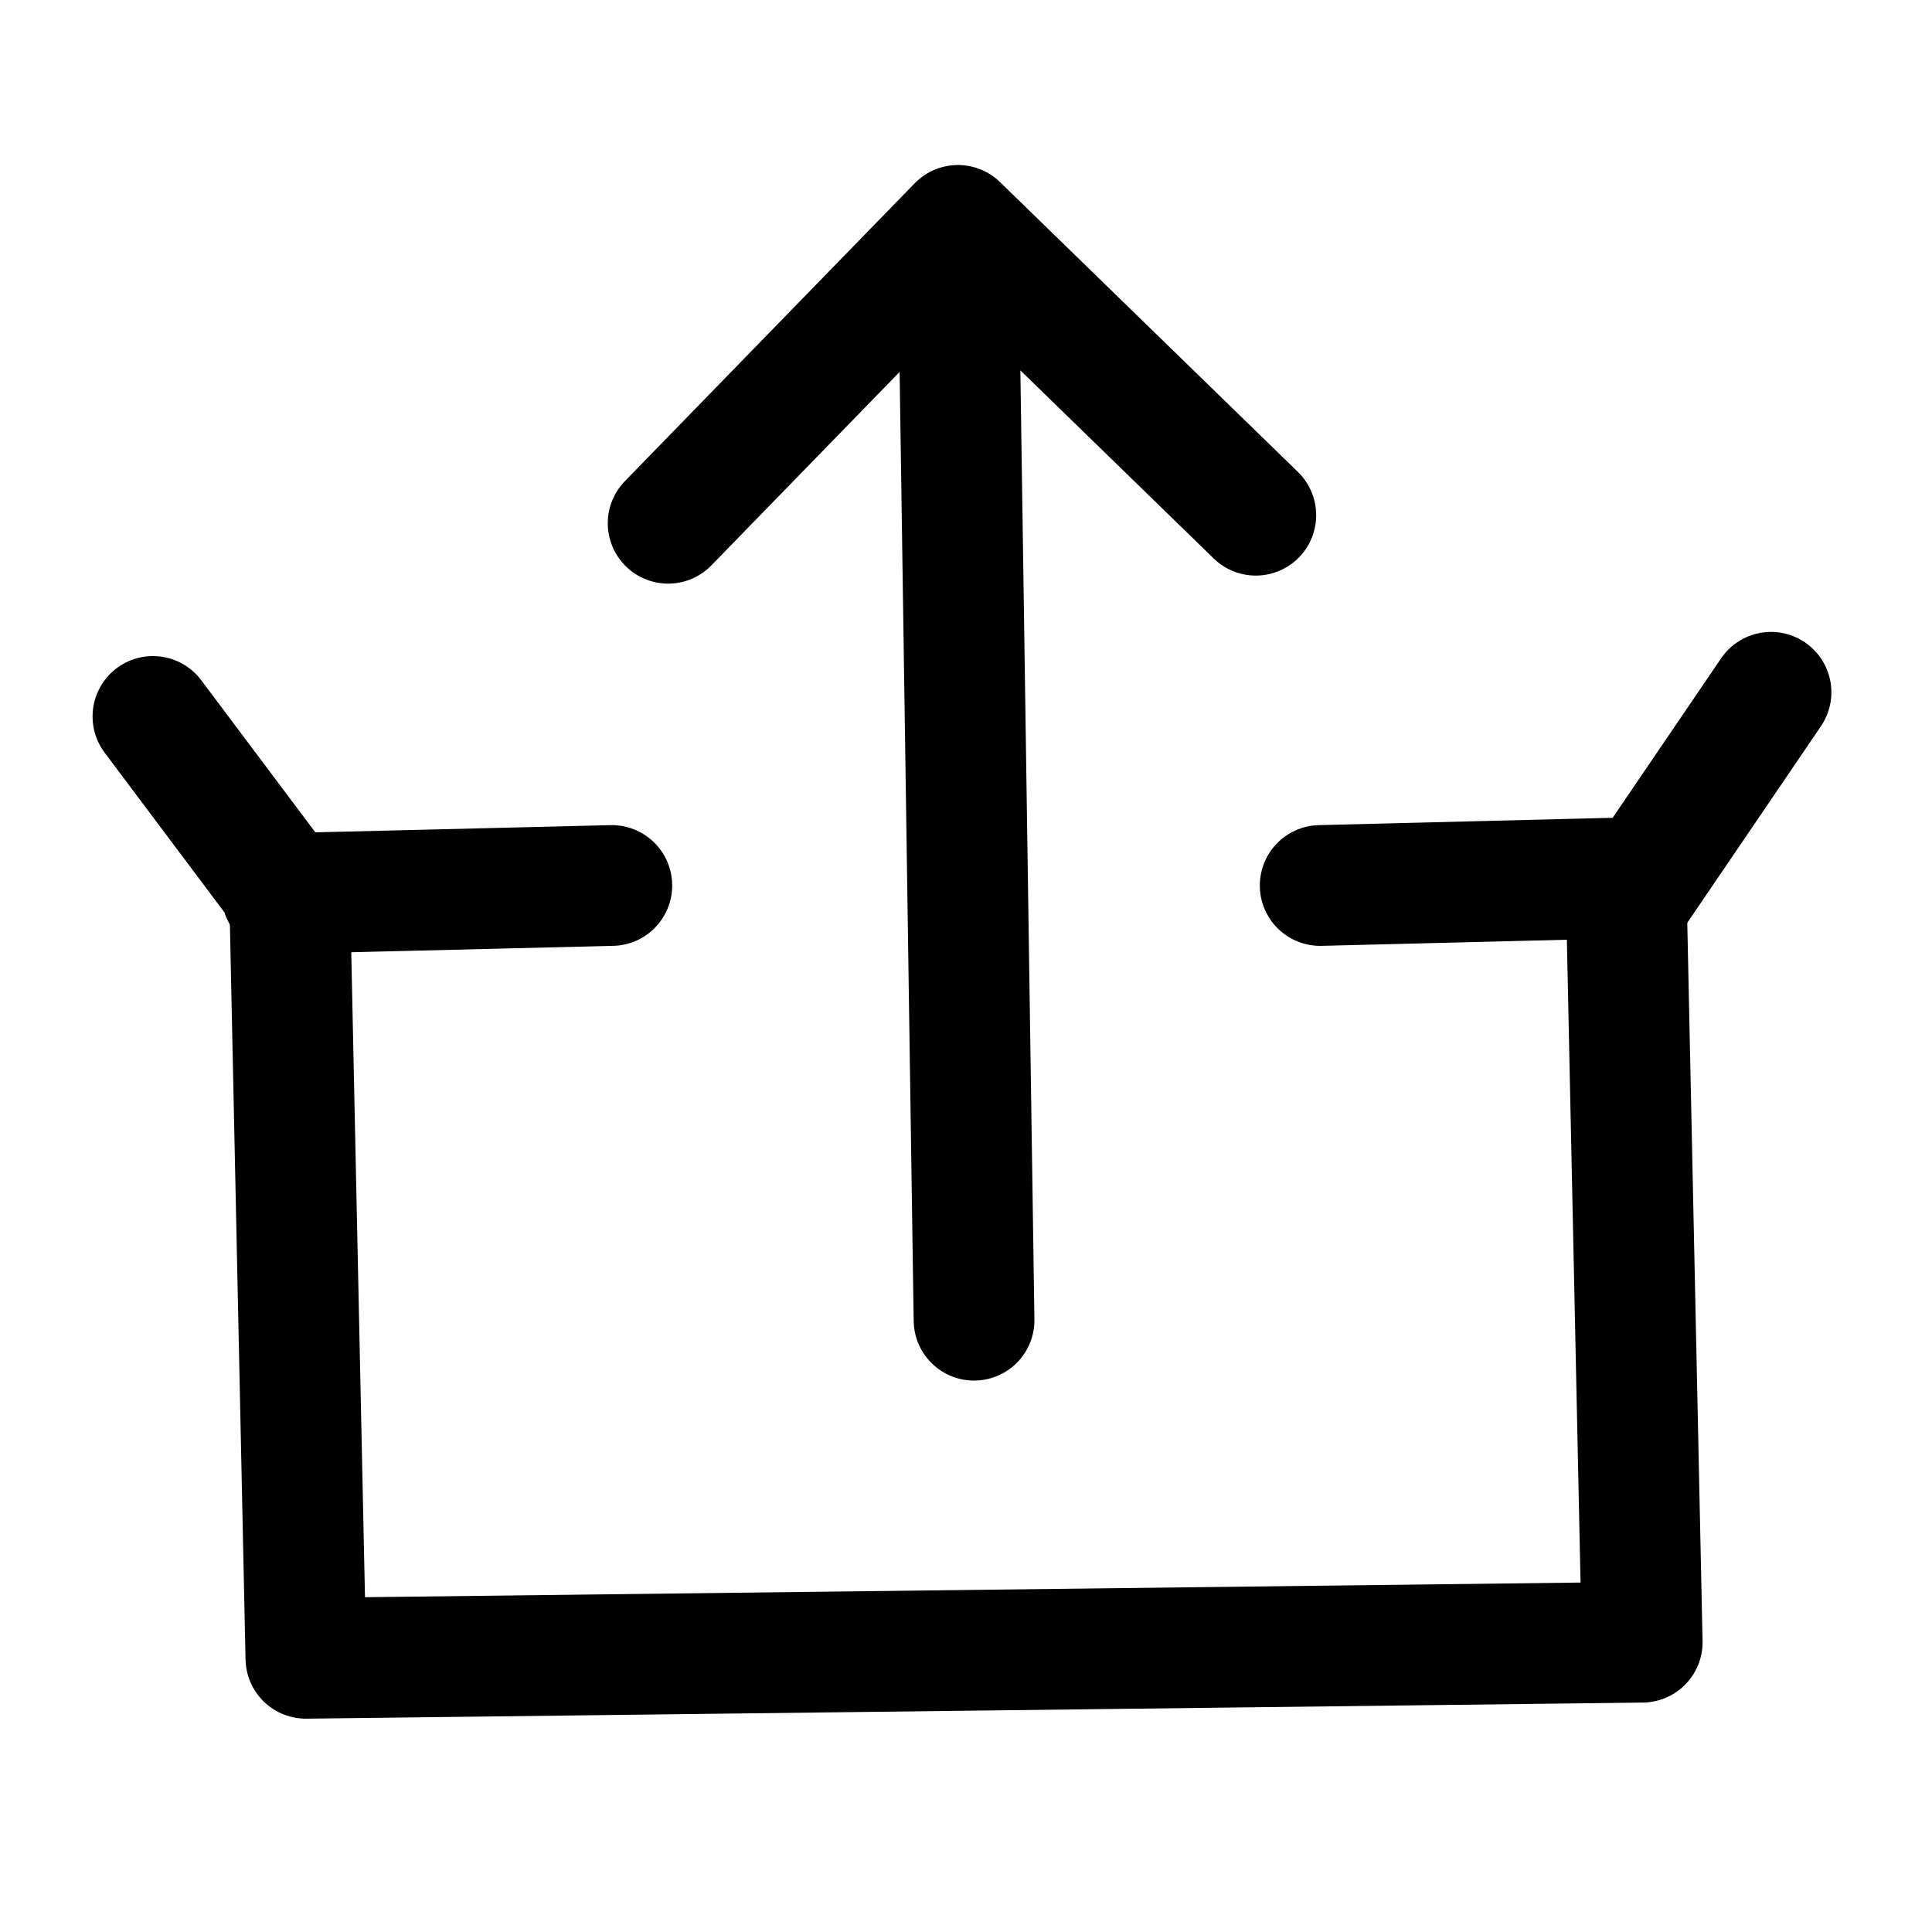
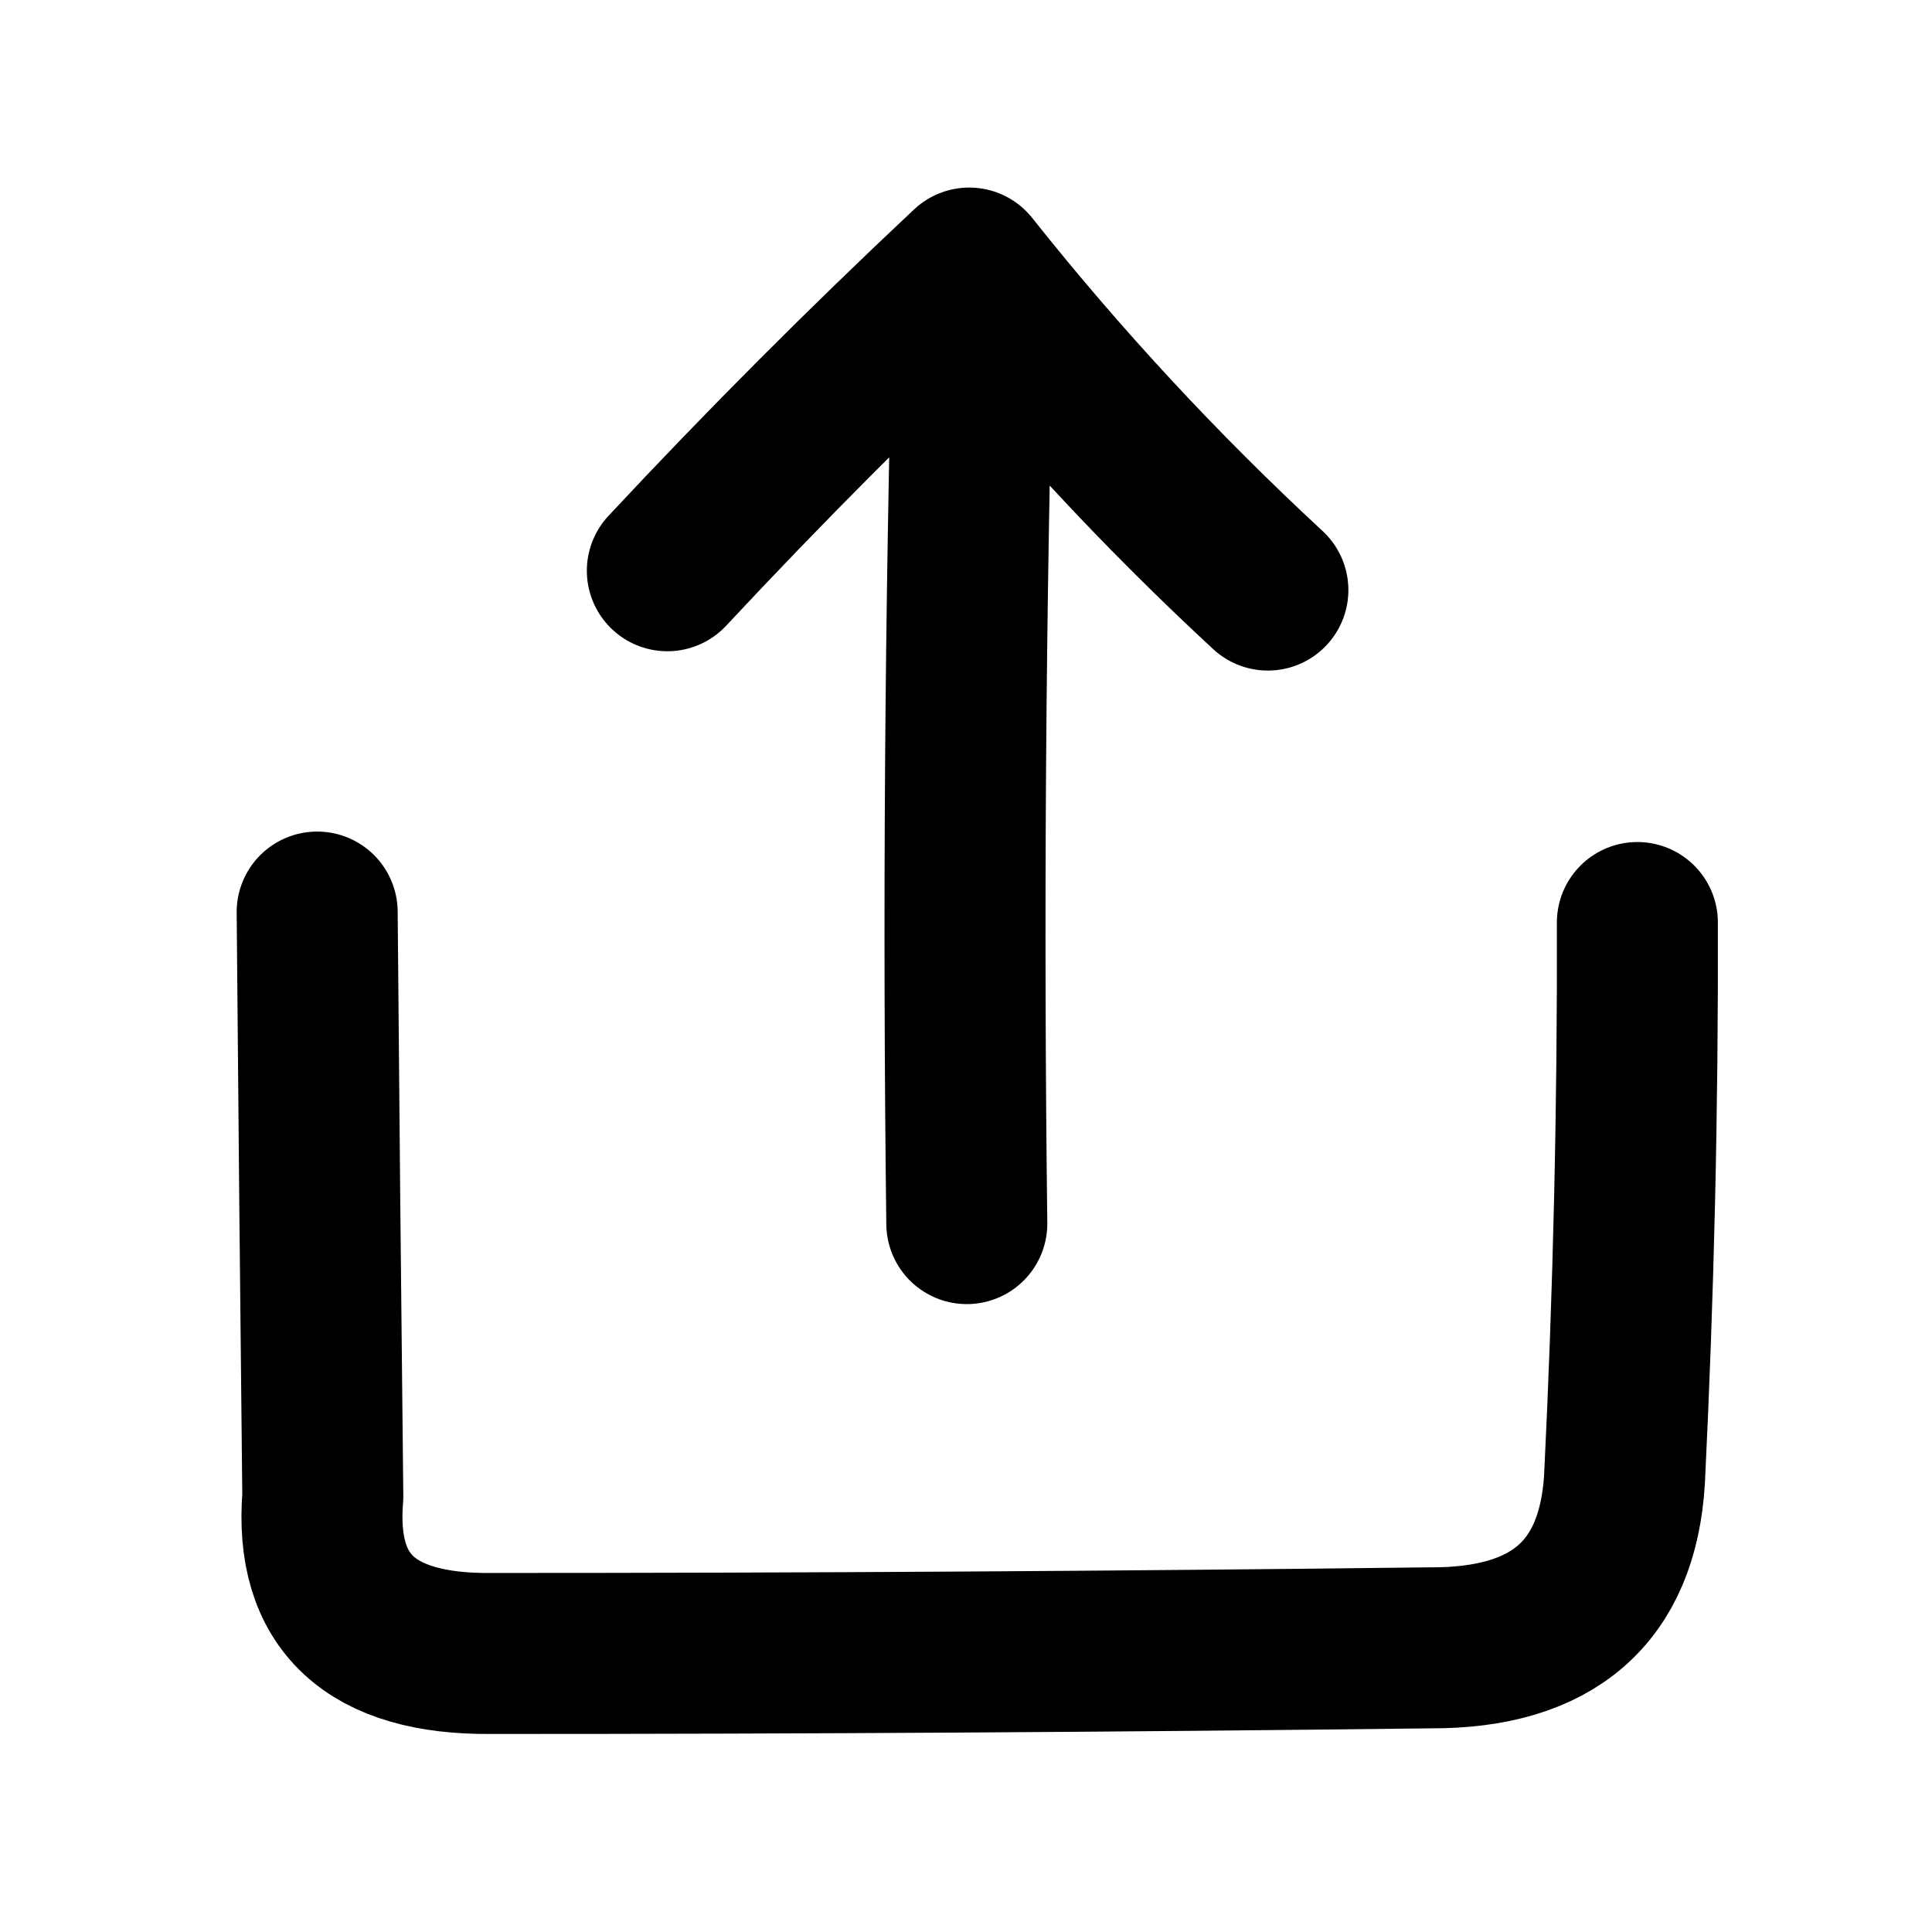
- <svg xmlns="http://www.w3.org/2000/svg" viewBox="0 0 24 24" fill="none" stroke="currentColor" stroke-width="1.5" stroke-linecap="round" stroke-linejoin="round">
-   <path d="M3.6 11.2 L3.8 20.6 L20.4 20.4 L20.2 11.0" />
-   <path d="M3.7 11.3 L1.9 8.9 M20.3 11.1 L22.0 8.6 M3.5 11.1 L7.6 11.0 M16.4 11.0 L20.4 10.9" />
-   <path d="M12.1 16.4 L11.9 2.9 M8.3 6.5 L11.9 2.8 L15.6 6.4" />
+ <svg xmlns="http://www.w3.org/2000/svg" viewBox="0 0 24 24" fill="none" stroke="currentColor" stroke-width="2" stroke-linecap="round" stroke-linejoin="round">
+   <path d="M3.94 11.33Q3.97 14.96 4.01 18.59Q3.85 20.56 6.1 20.54Q11.94 20.54 17.77 20.47Q20.05 20.48 20.18 18.38Q20.35 14.92 20.34 11.46" />
+   <path d="M12.01 15.2Q11.94 9.5 12.09 3.79M8.29 7.09Q10.1 5.15 12.04 3.33Q13.74 5.47 15.75 7.33" />
</svg>
